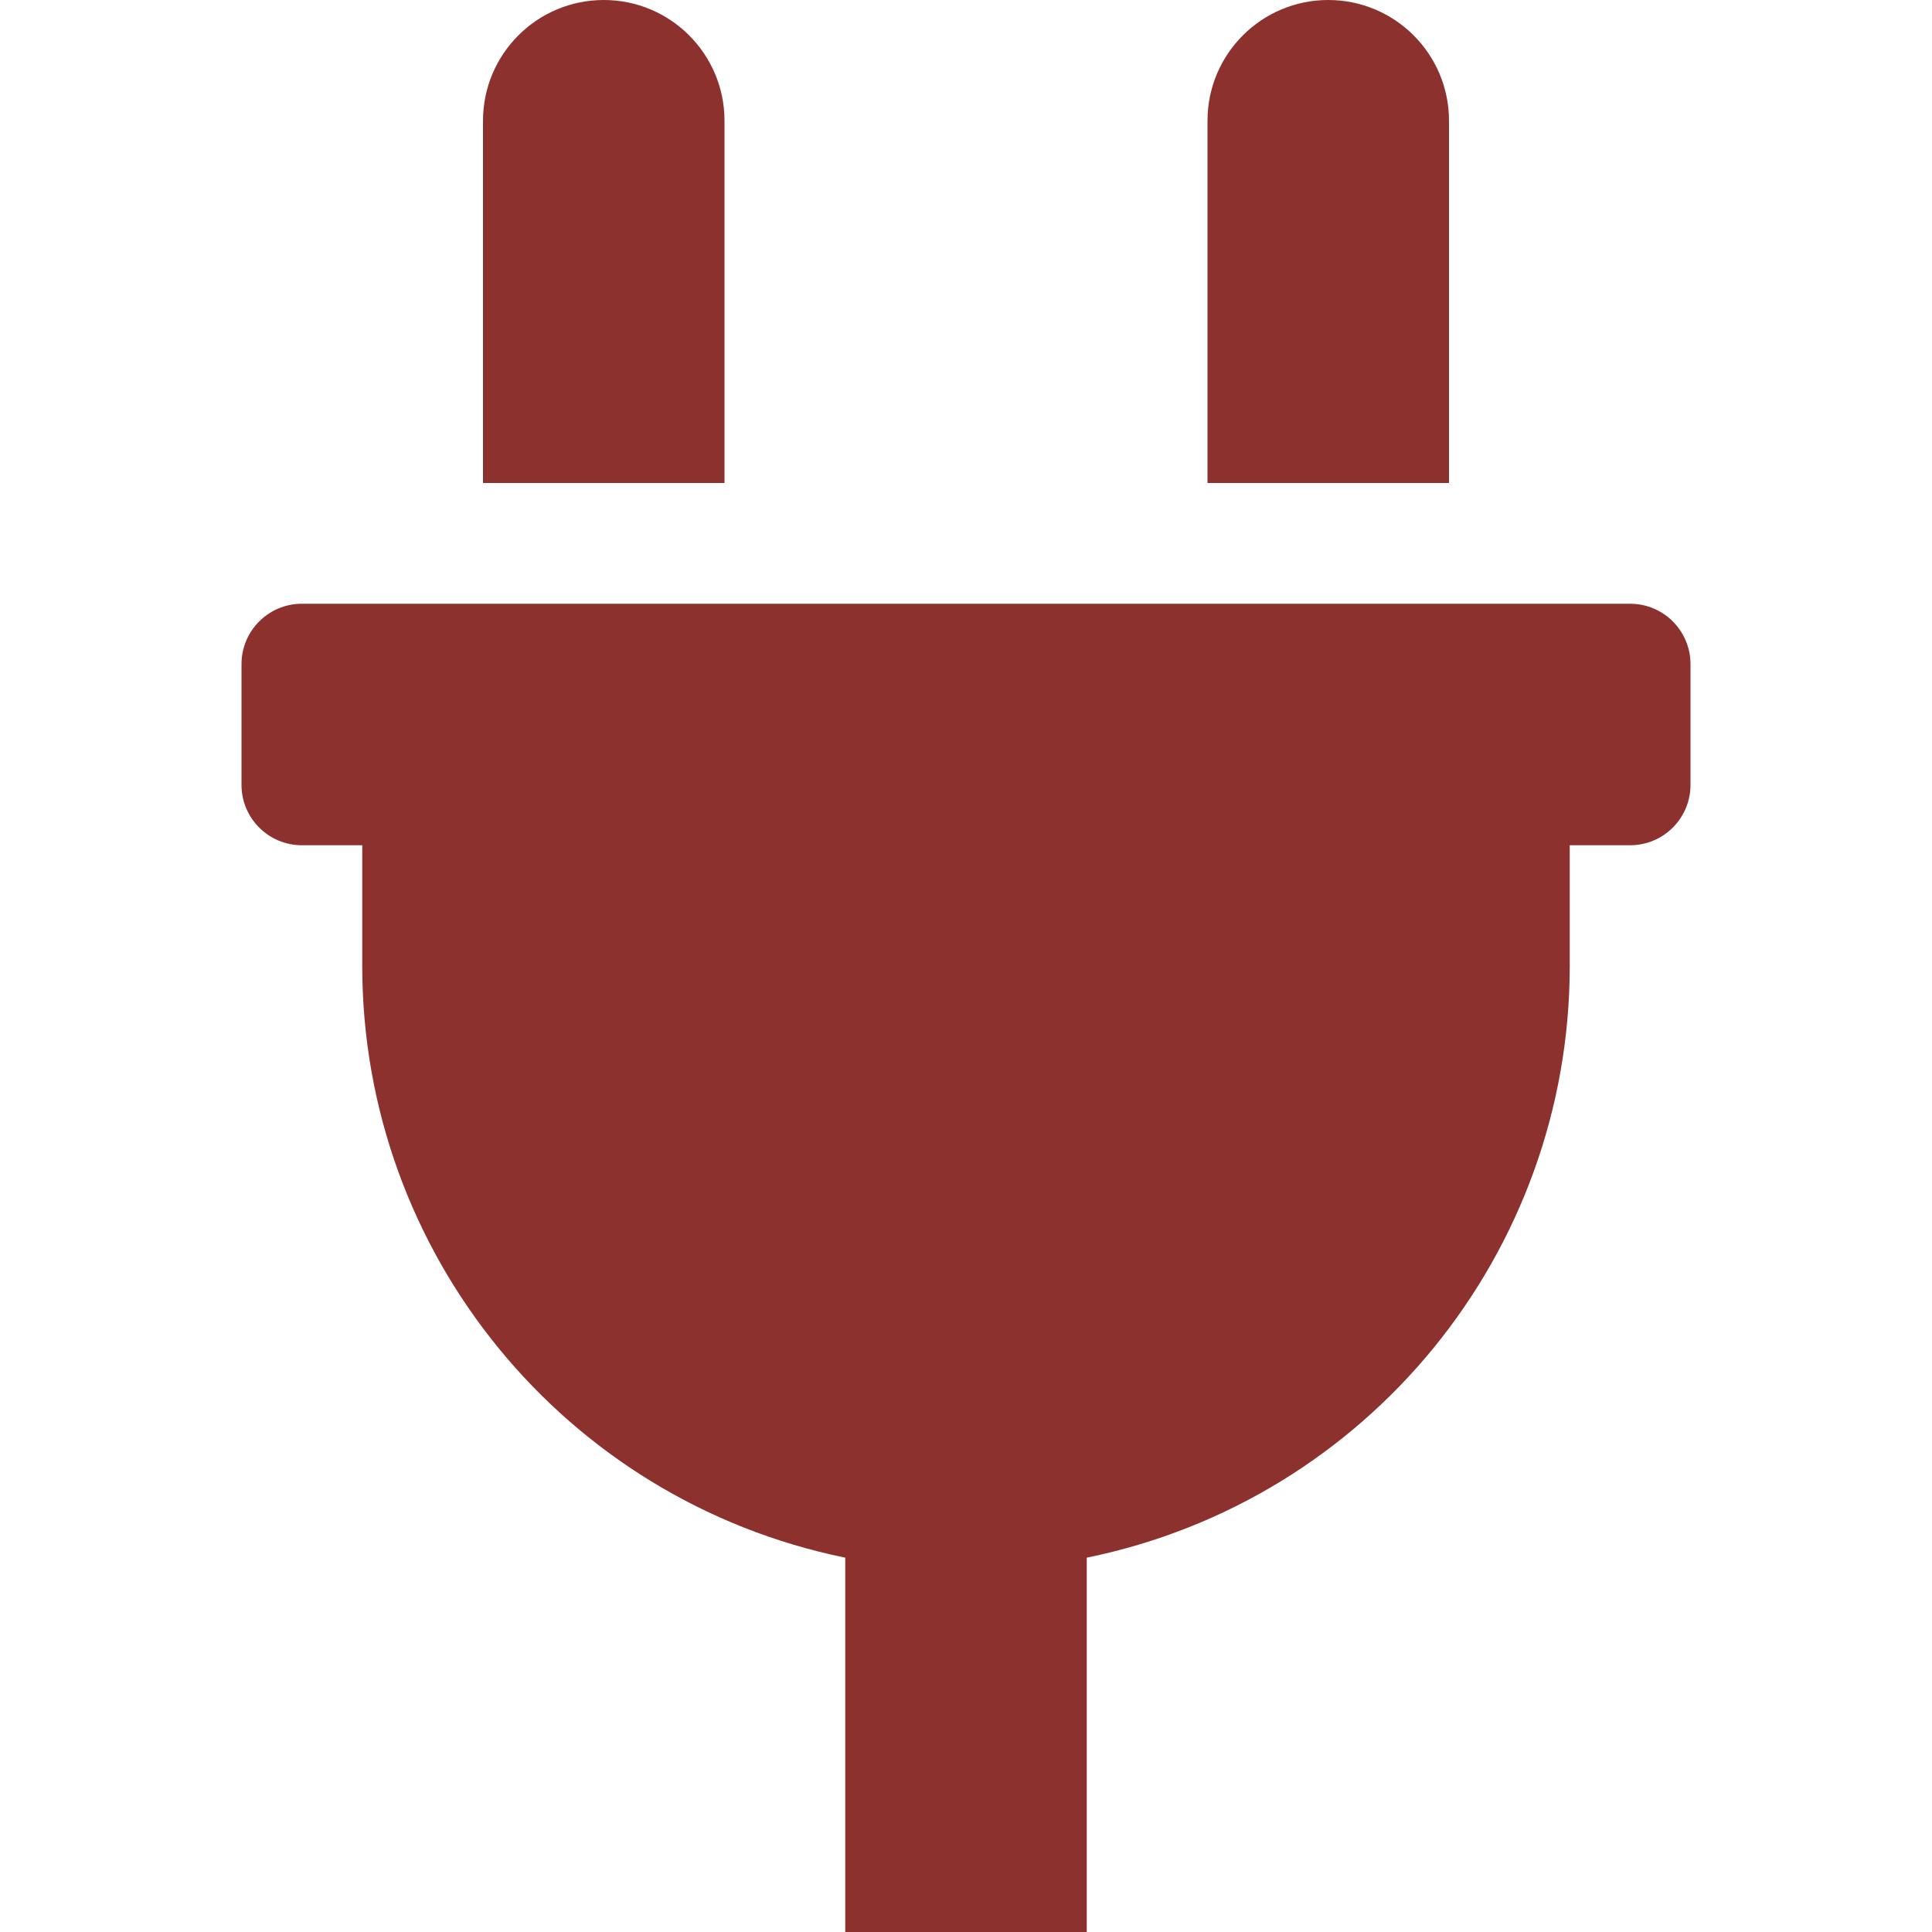
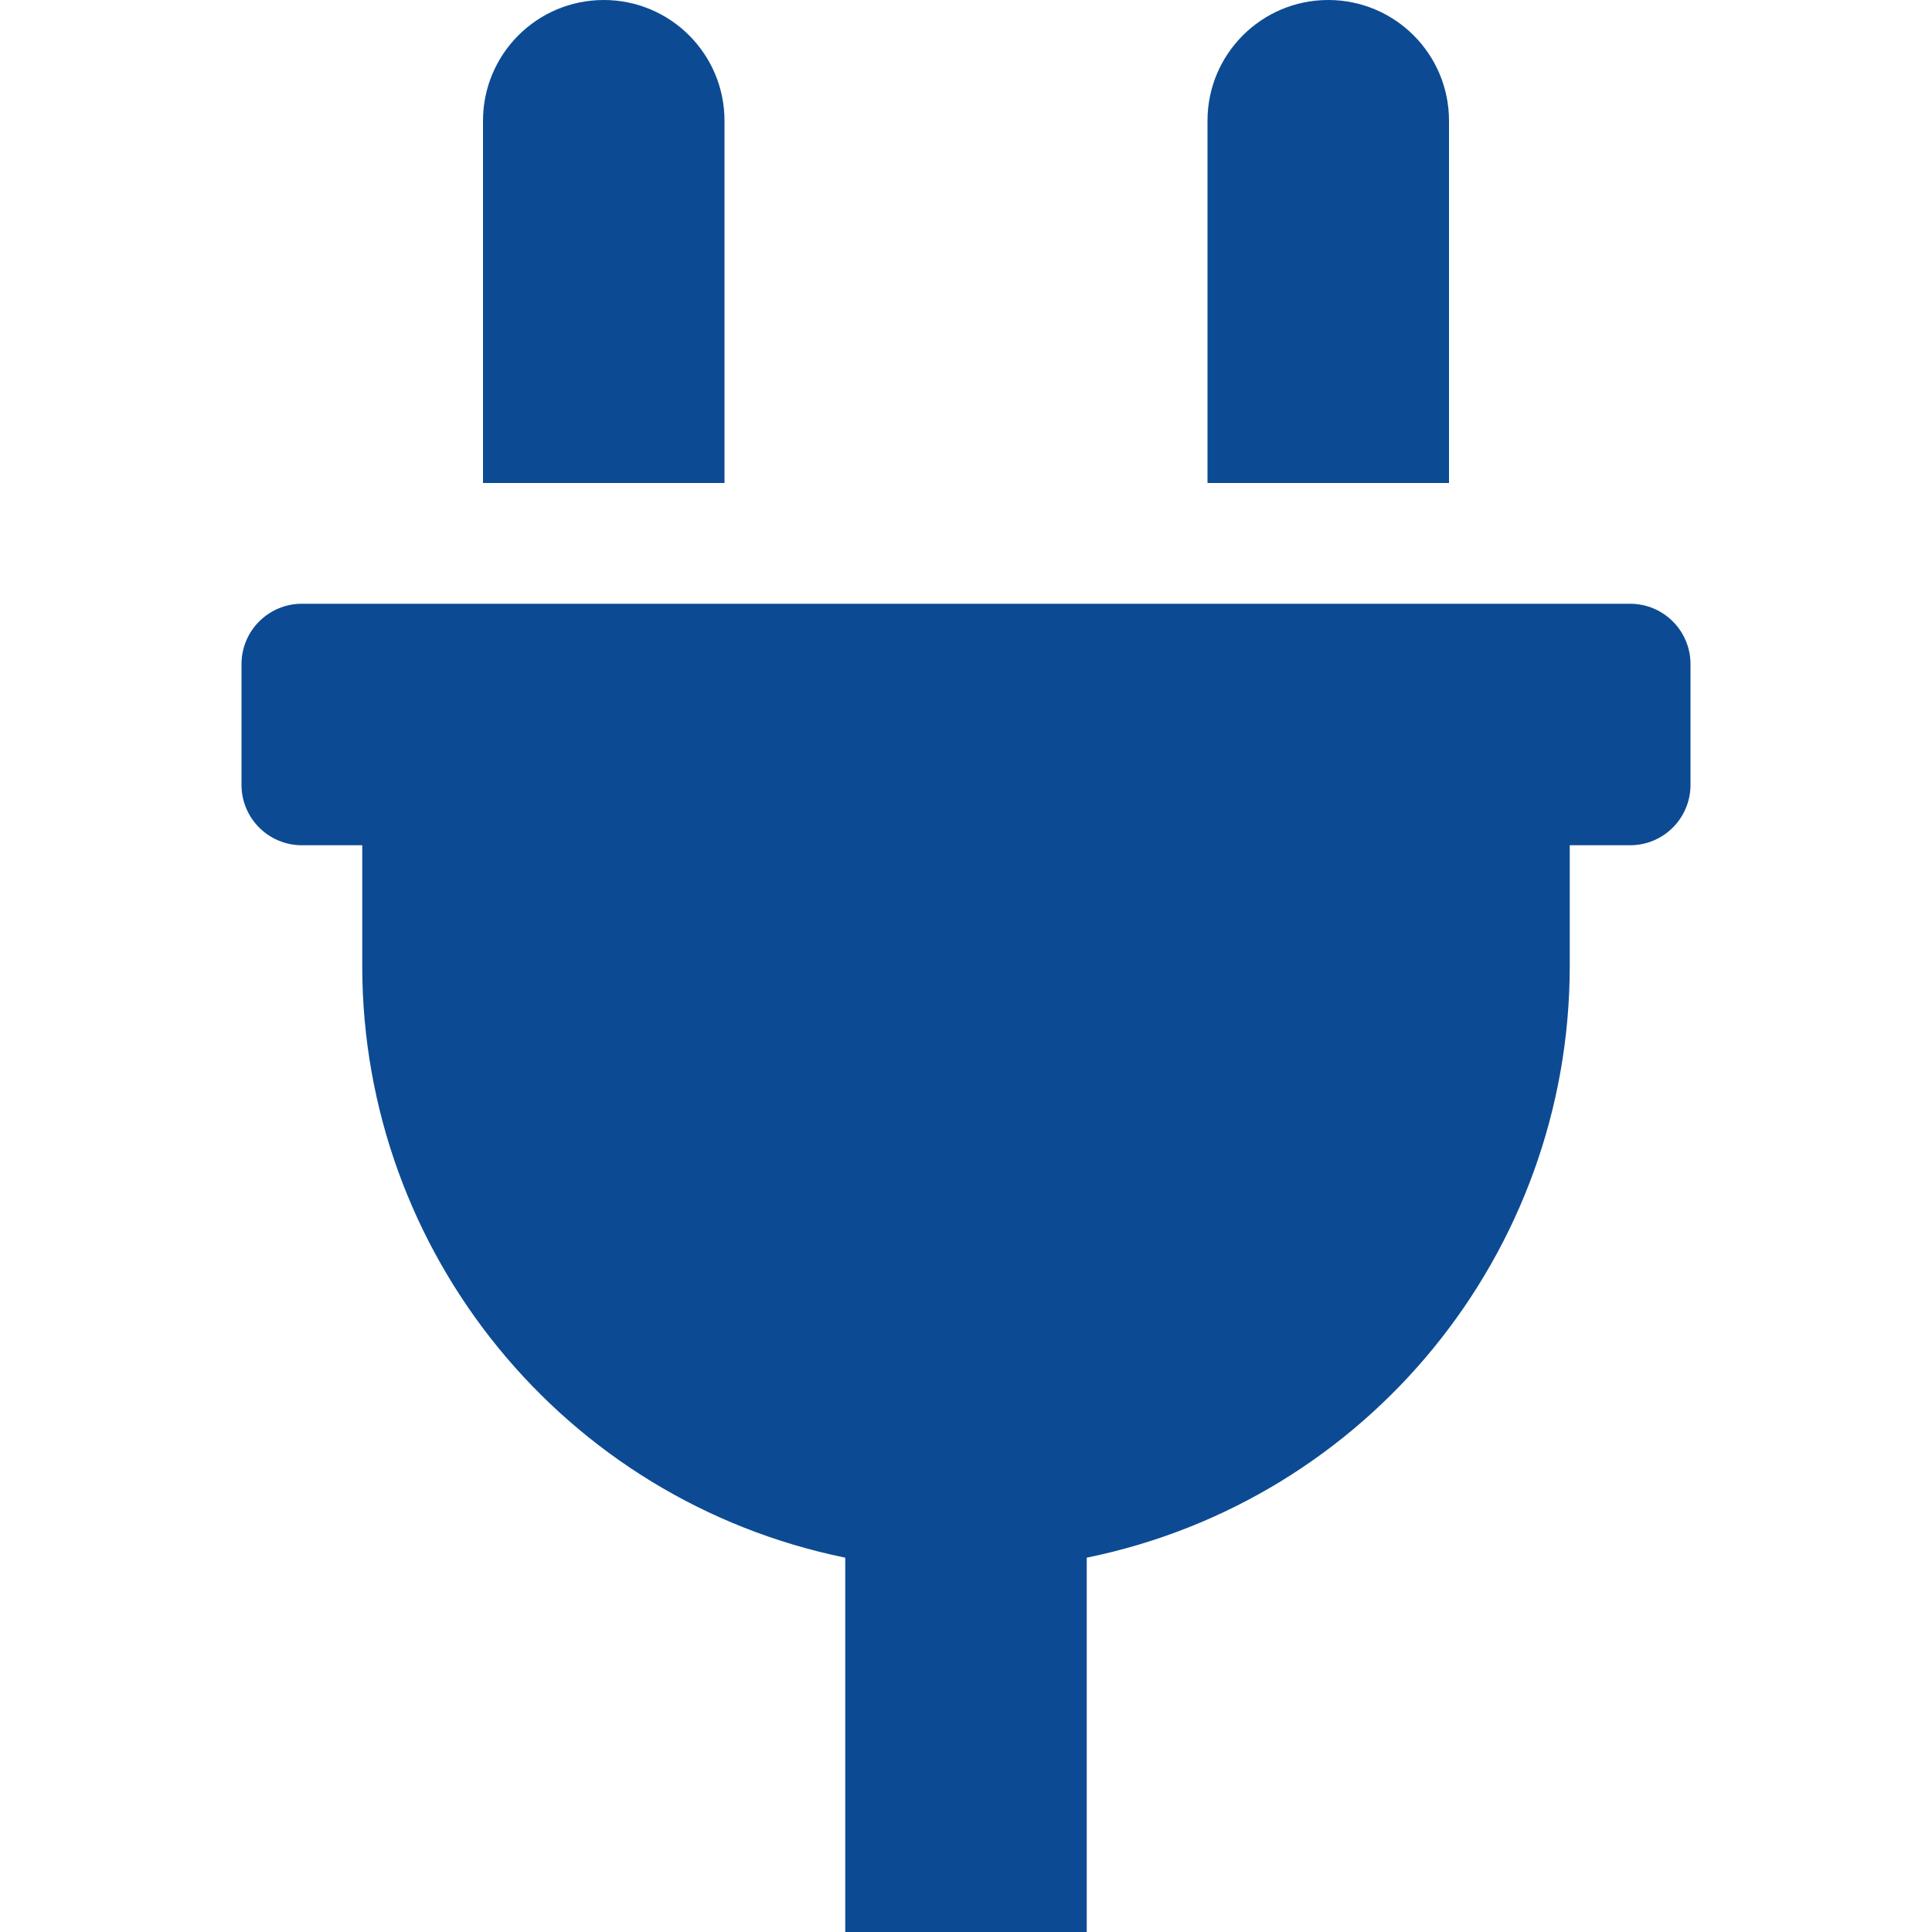
<svg xmlns="http://www.w3.org/2000/svg" width="24px" height="24px" viewBox="-64 0 512 512">
-   <path d="M320,32a32,32,0,0,0-64,0v96h64Zm48,128H16A16,16,0,0,0,0,176v32a16,16,0,0,0,16,16H32v32A160.07,160.07,0,0,0,160,412.8V512h64V412.8A160.07,160.07,0,0,0,352,256V224h16a16,16,0,0,0,16-16V176A16,16,0,0,0,368,160ZM128,32a32,32,0,0,0-64,0v96h64Z" fill="#8D312E" />
+   <path d="M320,32a32,32,0,0,0-64,0v96h64Zm48,128H16A16,16,0,0,0,0,176v32a16,16,0,0,0,16,16H32v32A160.07,160.07,0,0,0,160,412.8V512h64V412.8A160.07,160.07,0,0,0,352,256V224h16a16,16,0,0,0,16-16V176A16,16,0,0,0,368,160ZM128,32a32,32,0,0,0-64,0v96h64Z" fill="#0C4B93" />
</svg>
